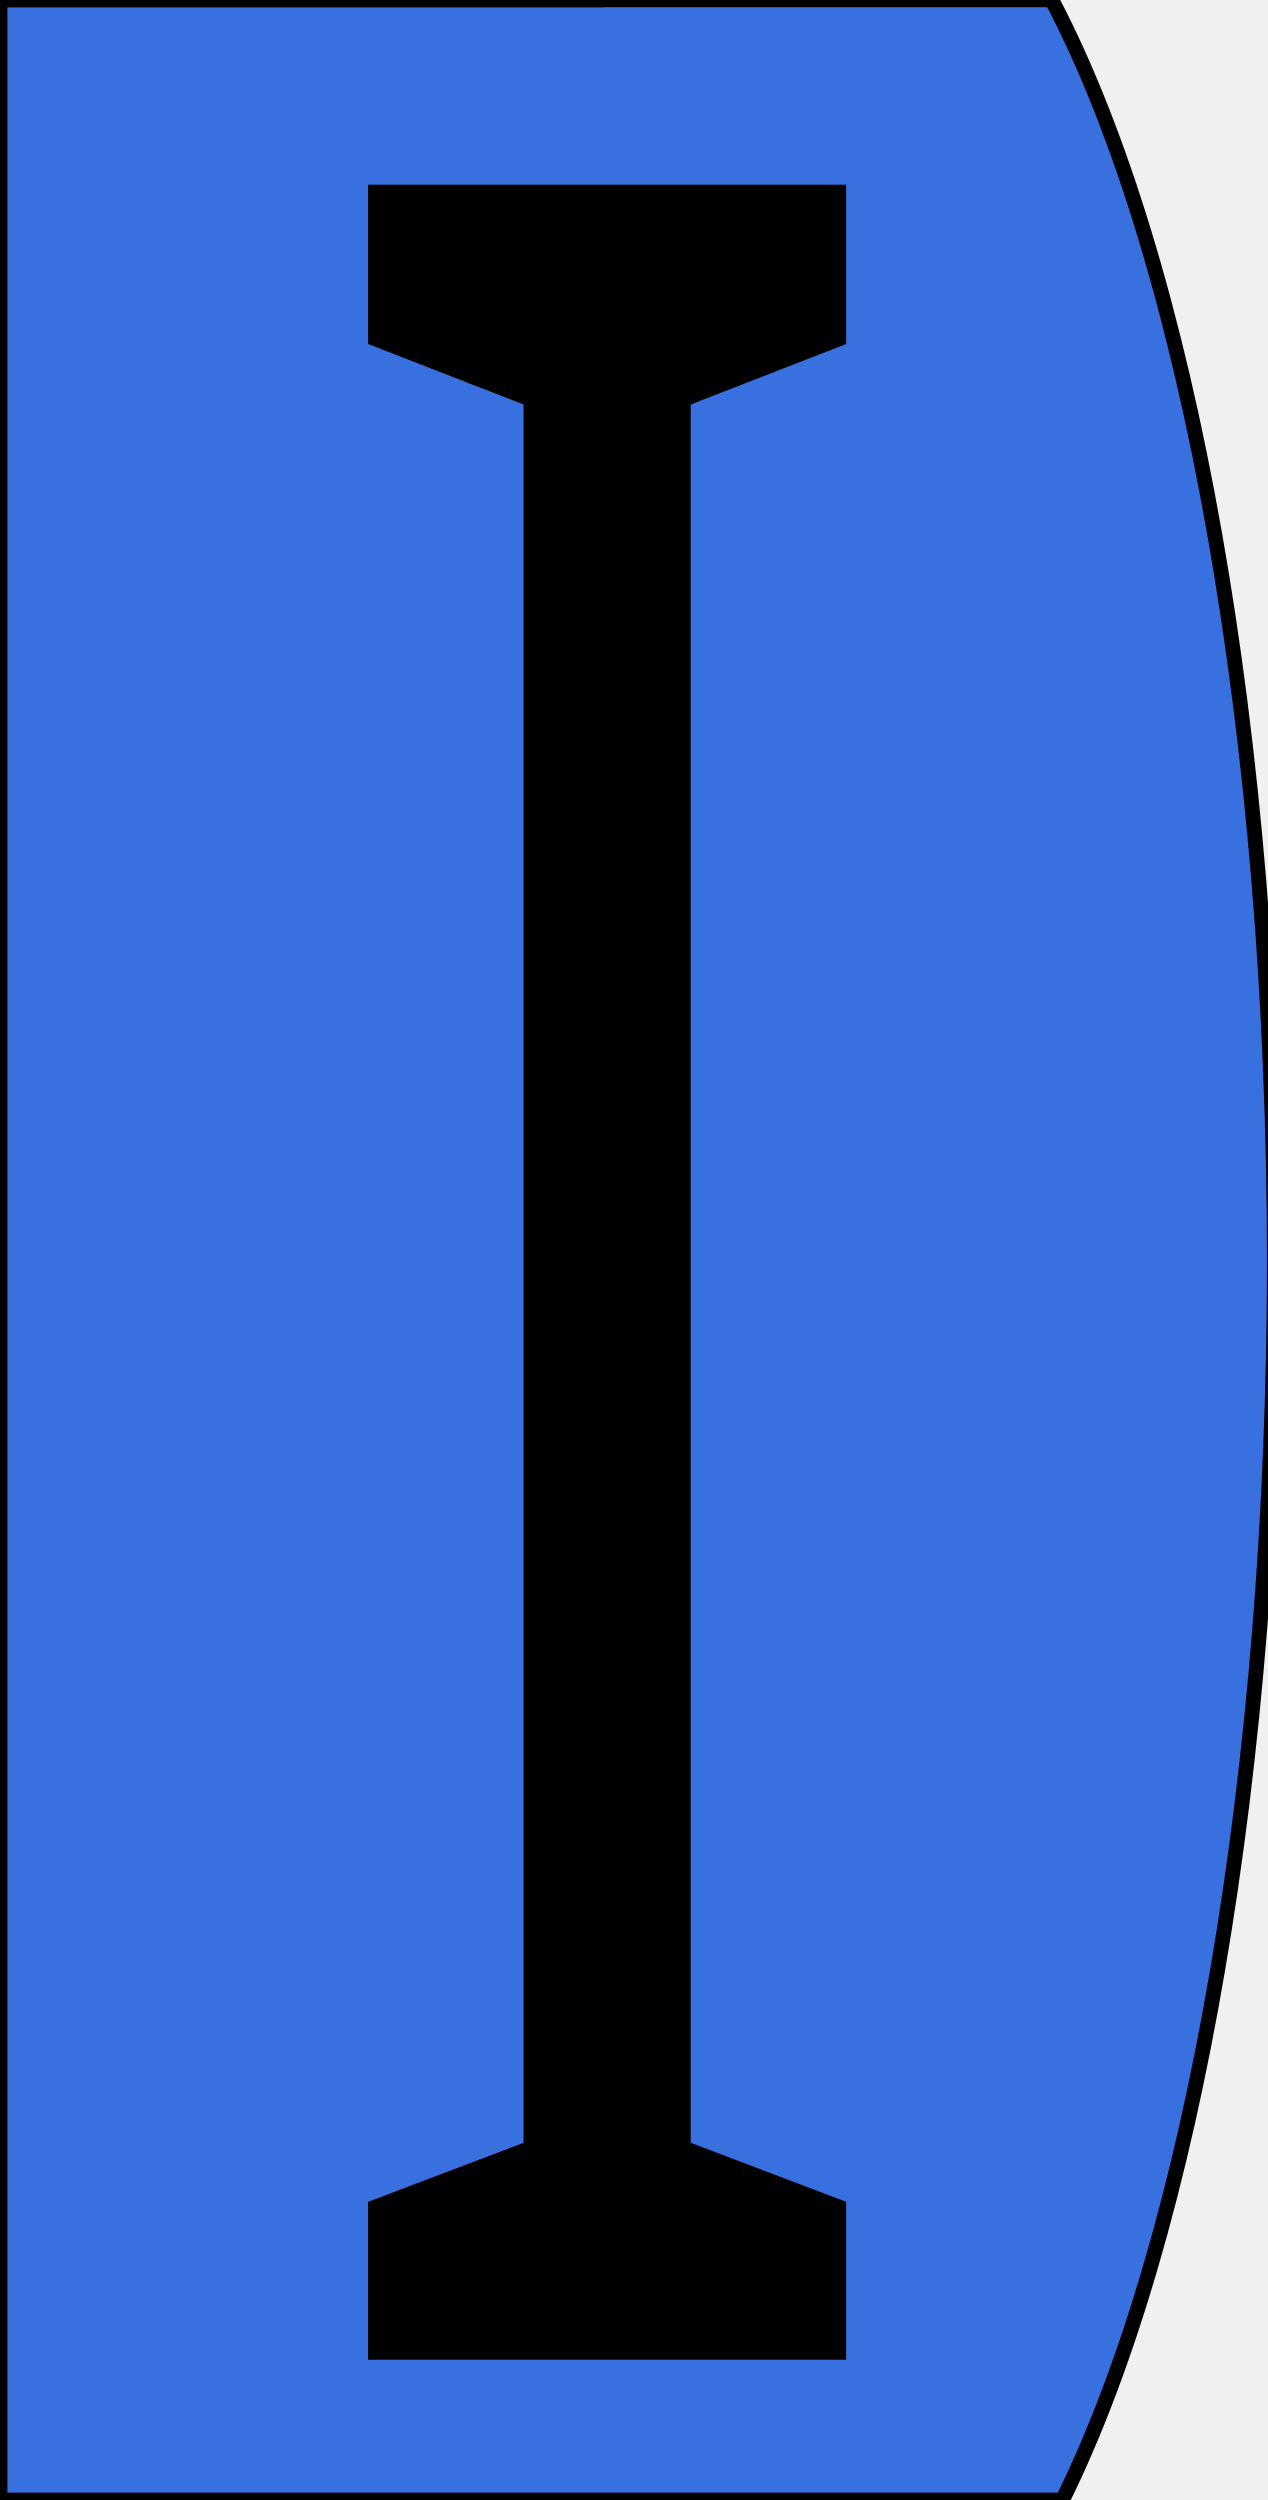
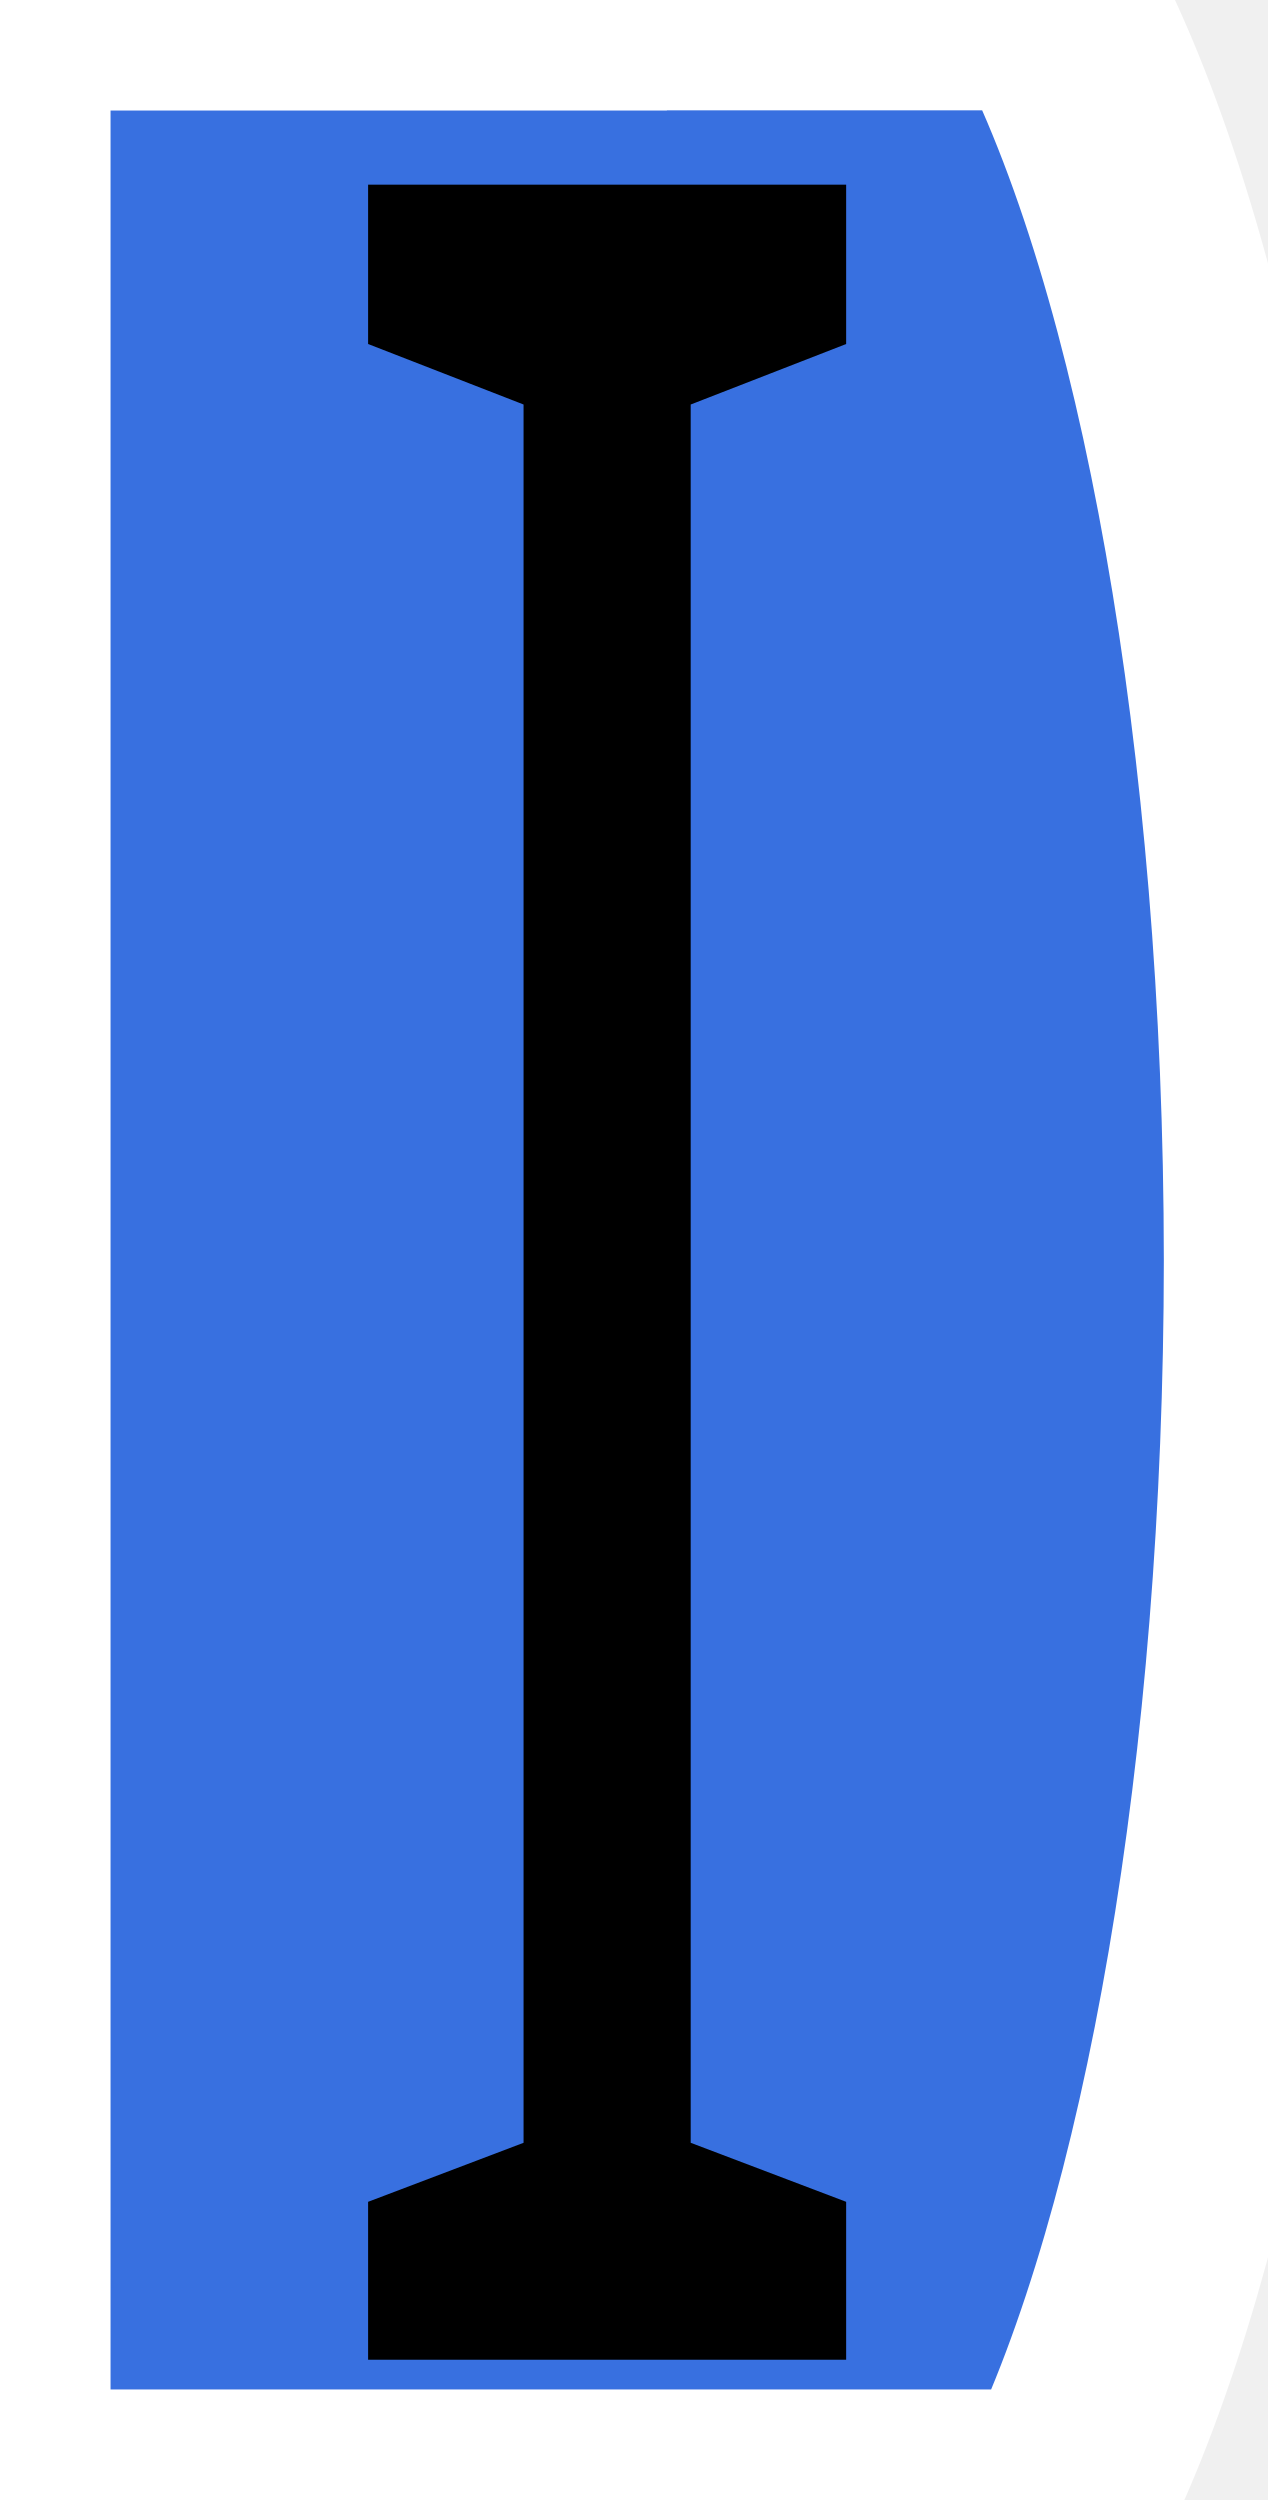
<svg xmlns="http://www.w3.org/2000/svg" width="17.198mm" height="33.923mm" viewBox="0 0 17.198 33.923" version="1.1" id="svg8">
  <defs id="defs2">
    <clipPath clipPathUnits="userSpaceOnUse" id="clipPath97">
      <rect style="fill:#ff0000;stroke-width:0.264" id="rect99" width="11.056" height="33.923" x="84.667" y="111.225" />
    </clipPath>
  </defs>
  <g id="layer2" style="display:inline" transform="translate(-78.52455,-111.2247)">
-     <path style="fill:#3870e0;fill-opacity:1;stroke:#000000;stroke-width:0.762;stroke-opacity:1" d="M 30.701 -0.012 A 23.036 75 0 0 0 30.695 0 L 0 0 L 0 128.215 L 28.035 128.215 L 30.152 128.215 L 54.49 128.215 A 23.036 75 0 0 0 65.357 64.643 A 23.036 75 0 0 0 53.938 -0.012 L 30.701 -0.012 z " transform="matrix(0.2645833,0,0,0.2645833,78.52455,111.2247)" id="rect10" />
+     <path style="fill:#3870e0;fill-opacity:1;stroke:#ffffff;stroke-width:11.339;stroke-opacity:1;stroke-miterlimit:4;stroke-dasharray:none" d="M 30.701 -0.012 A 23.036 75 0 0 0 30.695 0 L 0 0 L 0 128.215 L 28.035 128.215 L 30.152 128.215 L 54.49 128.215 A 23.036 75 0 0 0 65.357 64.643 A 23.036 75 0 0 0 53.938 -0.012 L 30.701 -0.012 z " transform="matrix(0.2645833,0,0,0.2645833,78.52455,111.2247)" id="rect10" />
    <text xml:space="preserve" style="font-style:normal;font-weight:normal;font-size:32.249px;line-height:1.25;font-family:sans-serif;letter-spacing:0px;word-spacing:0px;fill:#000000;fill-opacity:1;stroke:none;stroke-width:0.806" x="105.731" y="111.78" id="text4808" transform="scale(0.7803558,1.281467)">
      <tspan id="tspan4806" x="105.731" y="111.78" style="stroke-width:0.806">I</tspan>
    </text>
  </g>
</svg>
